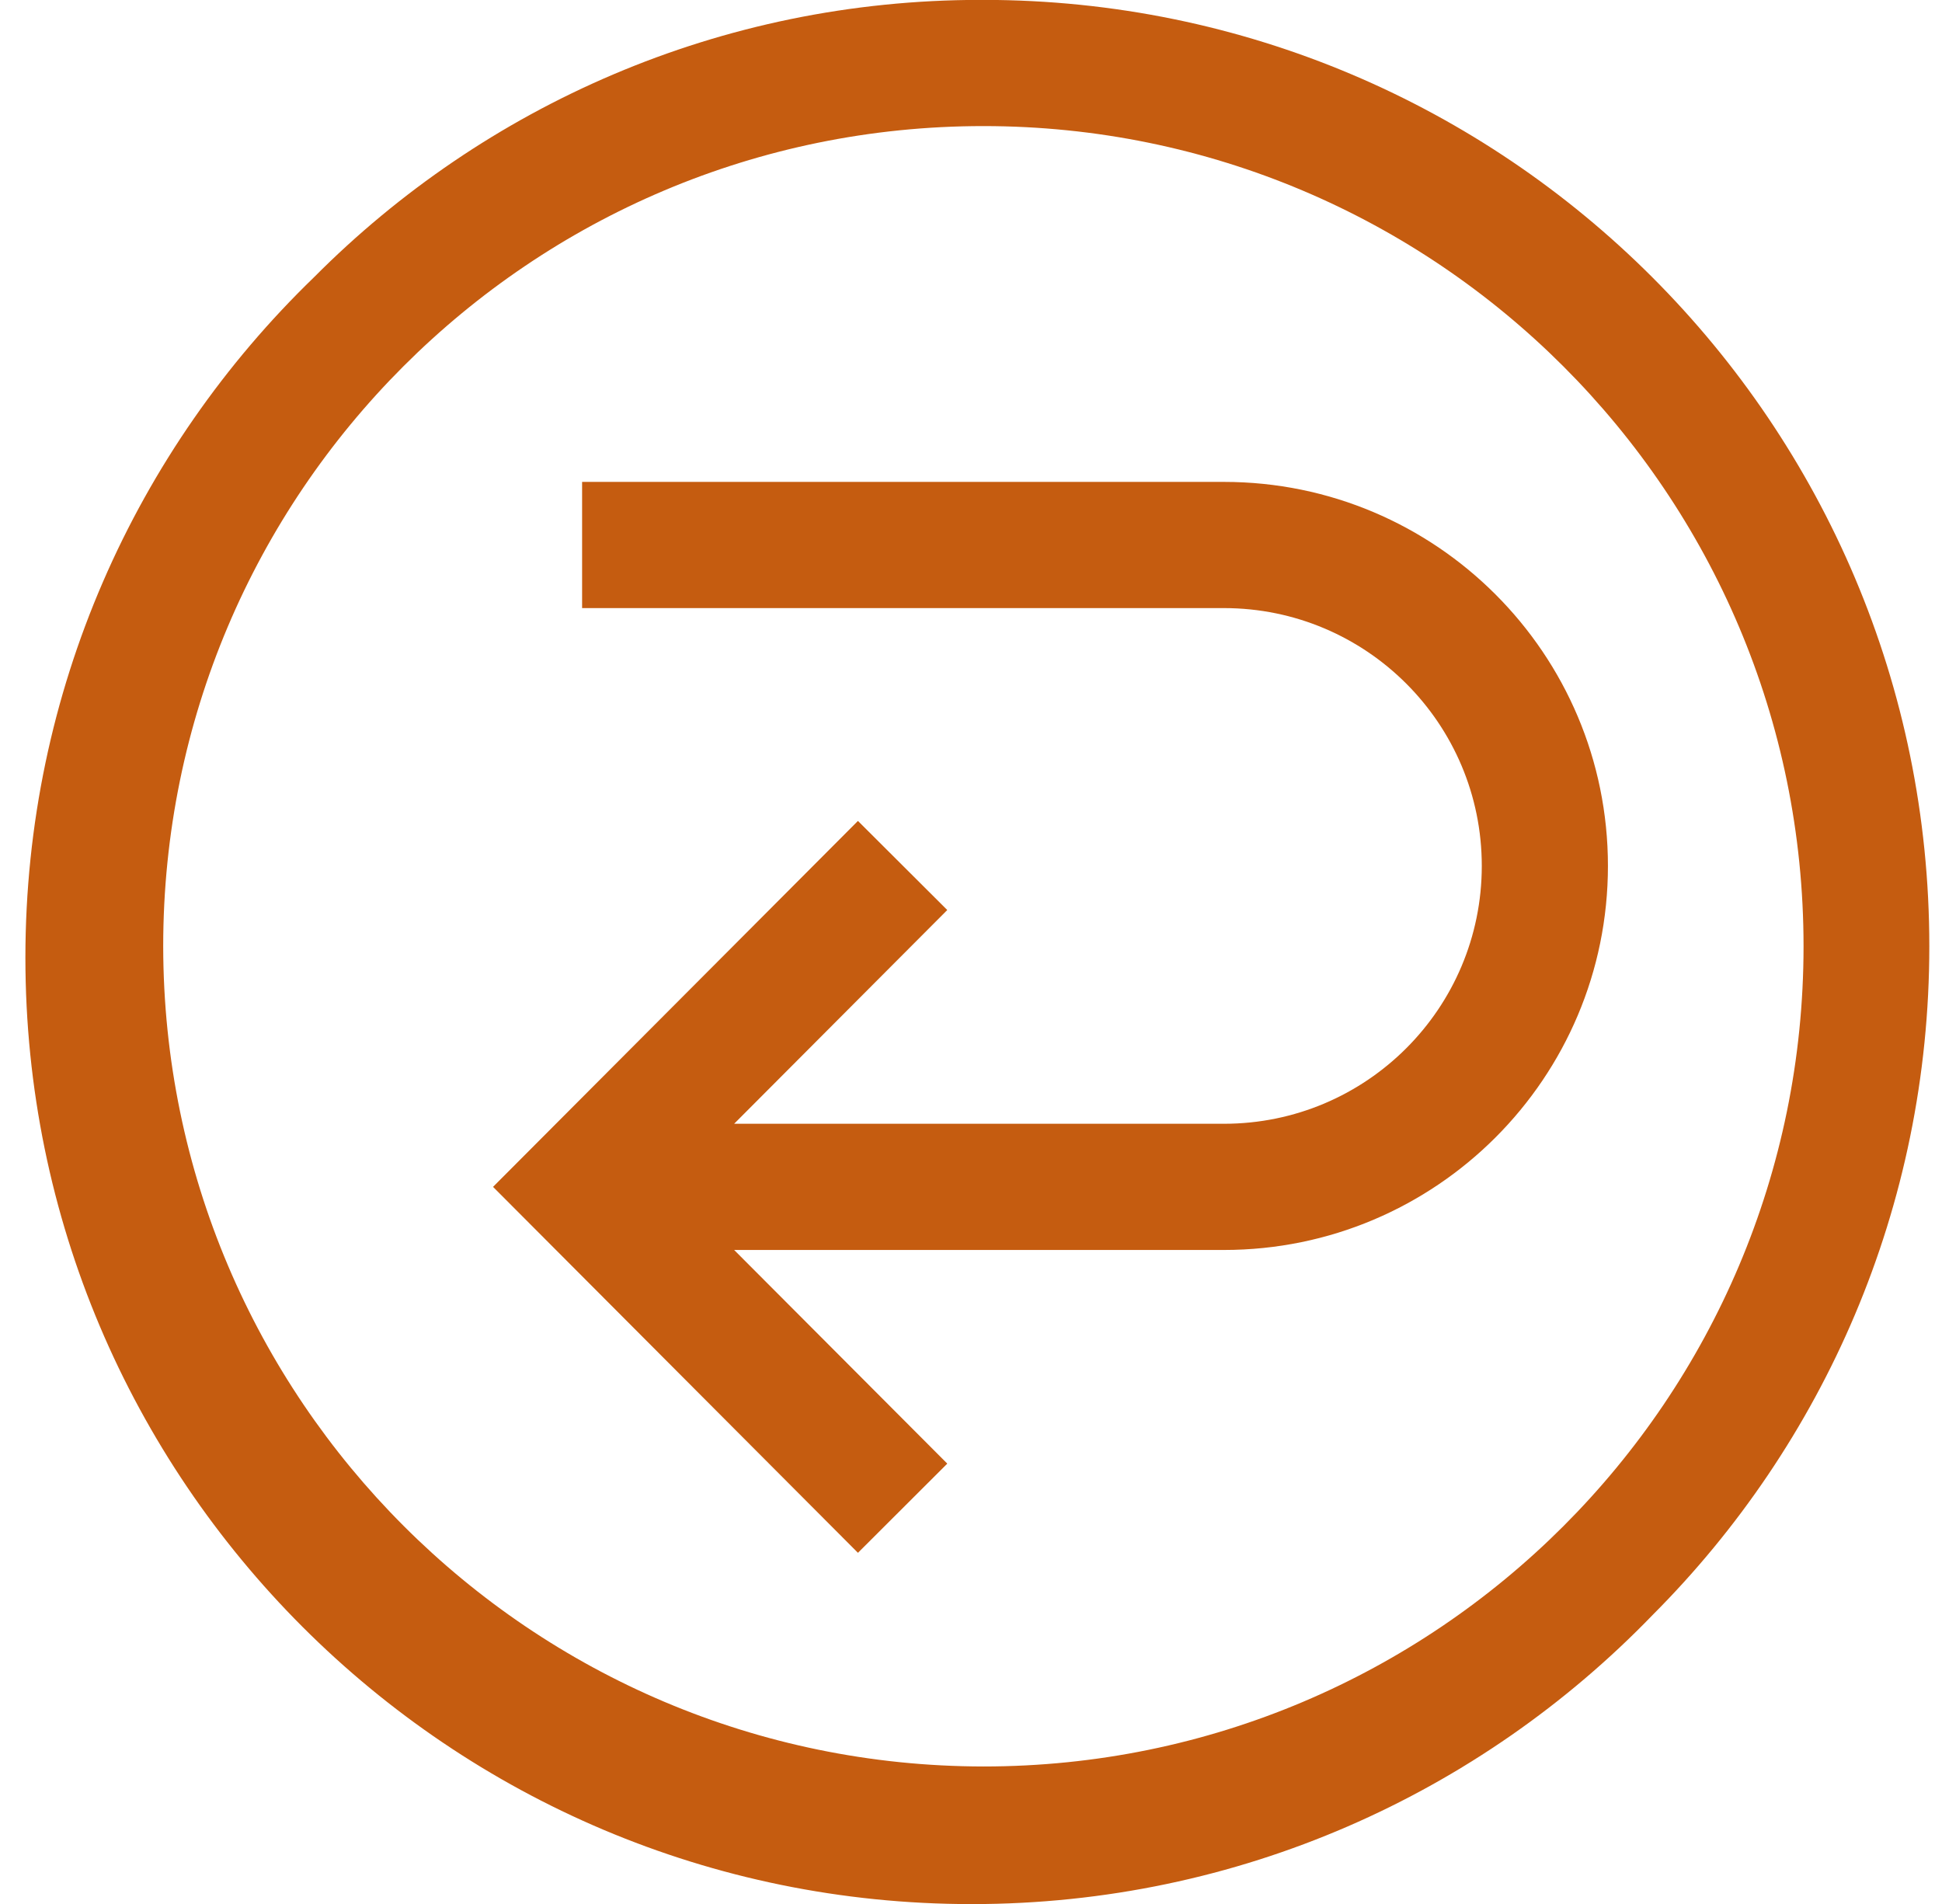
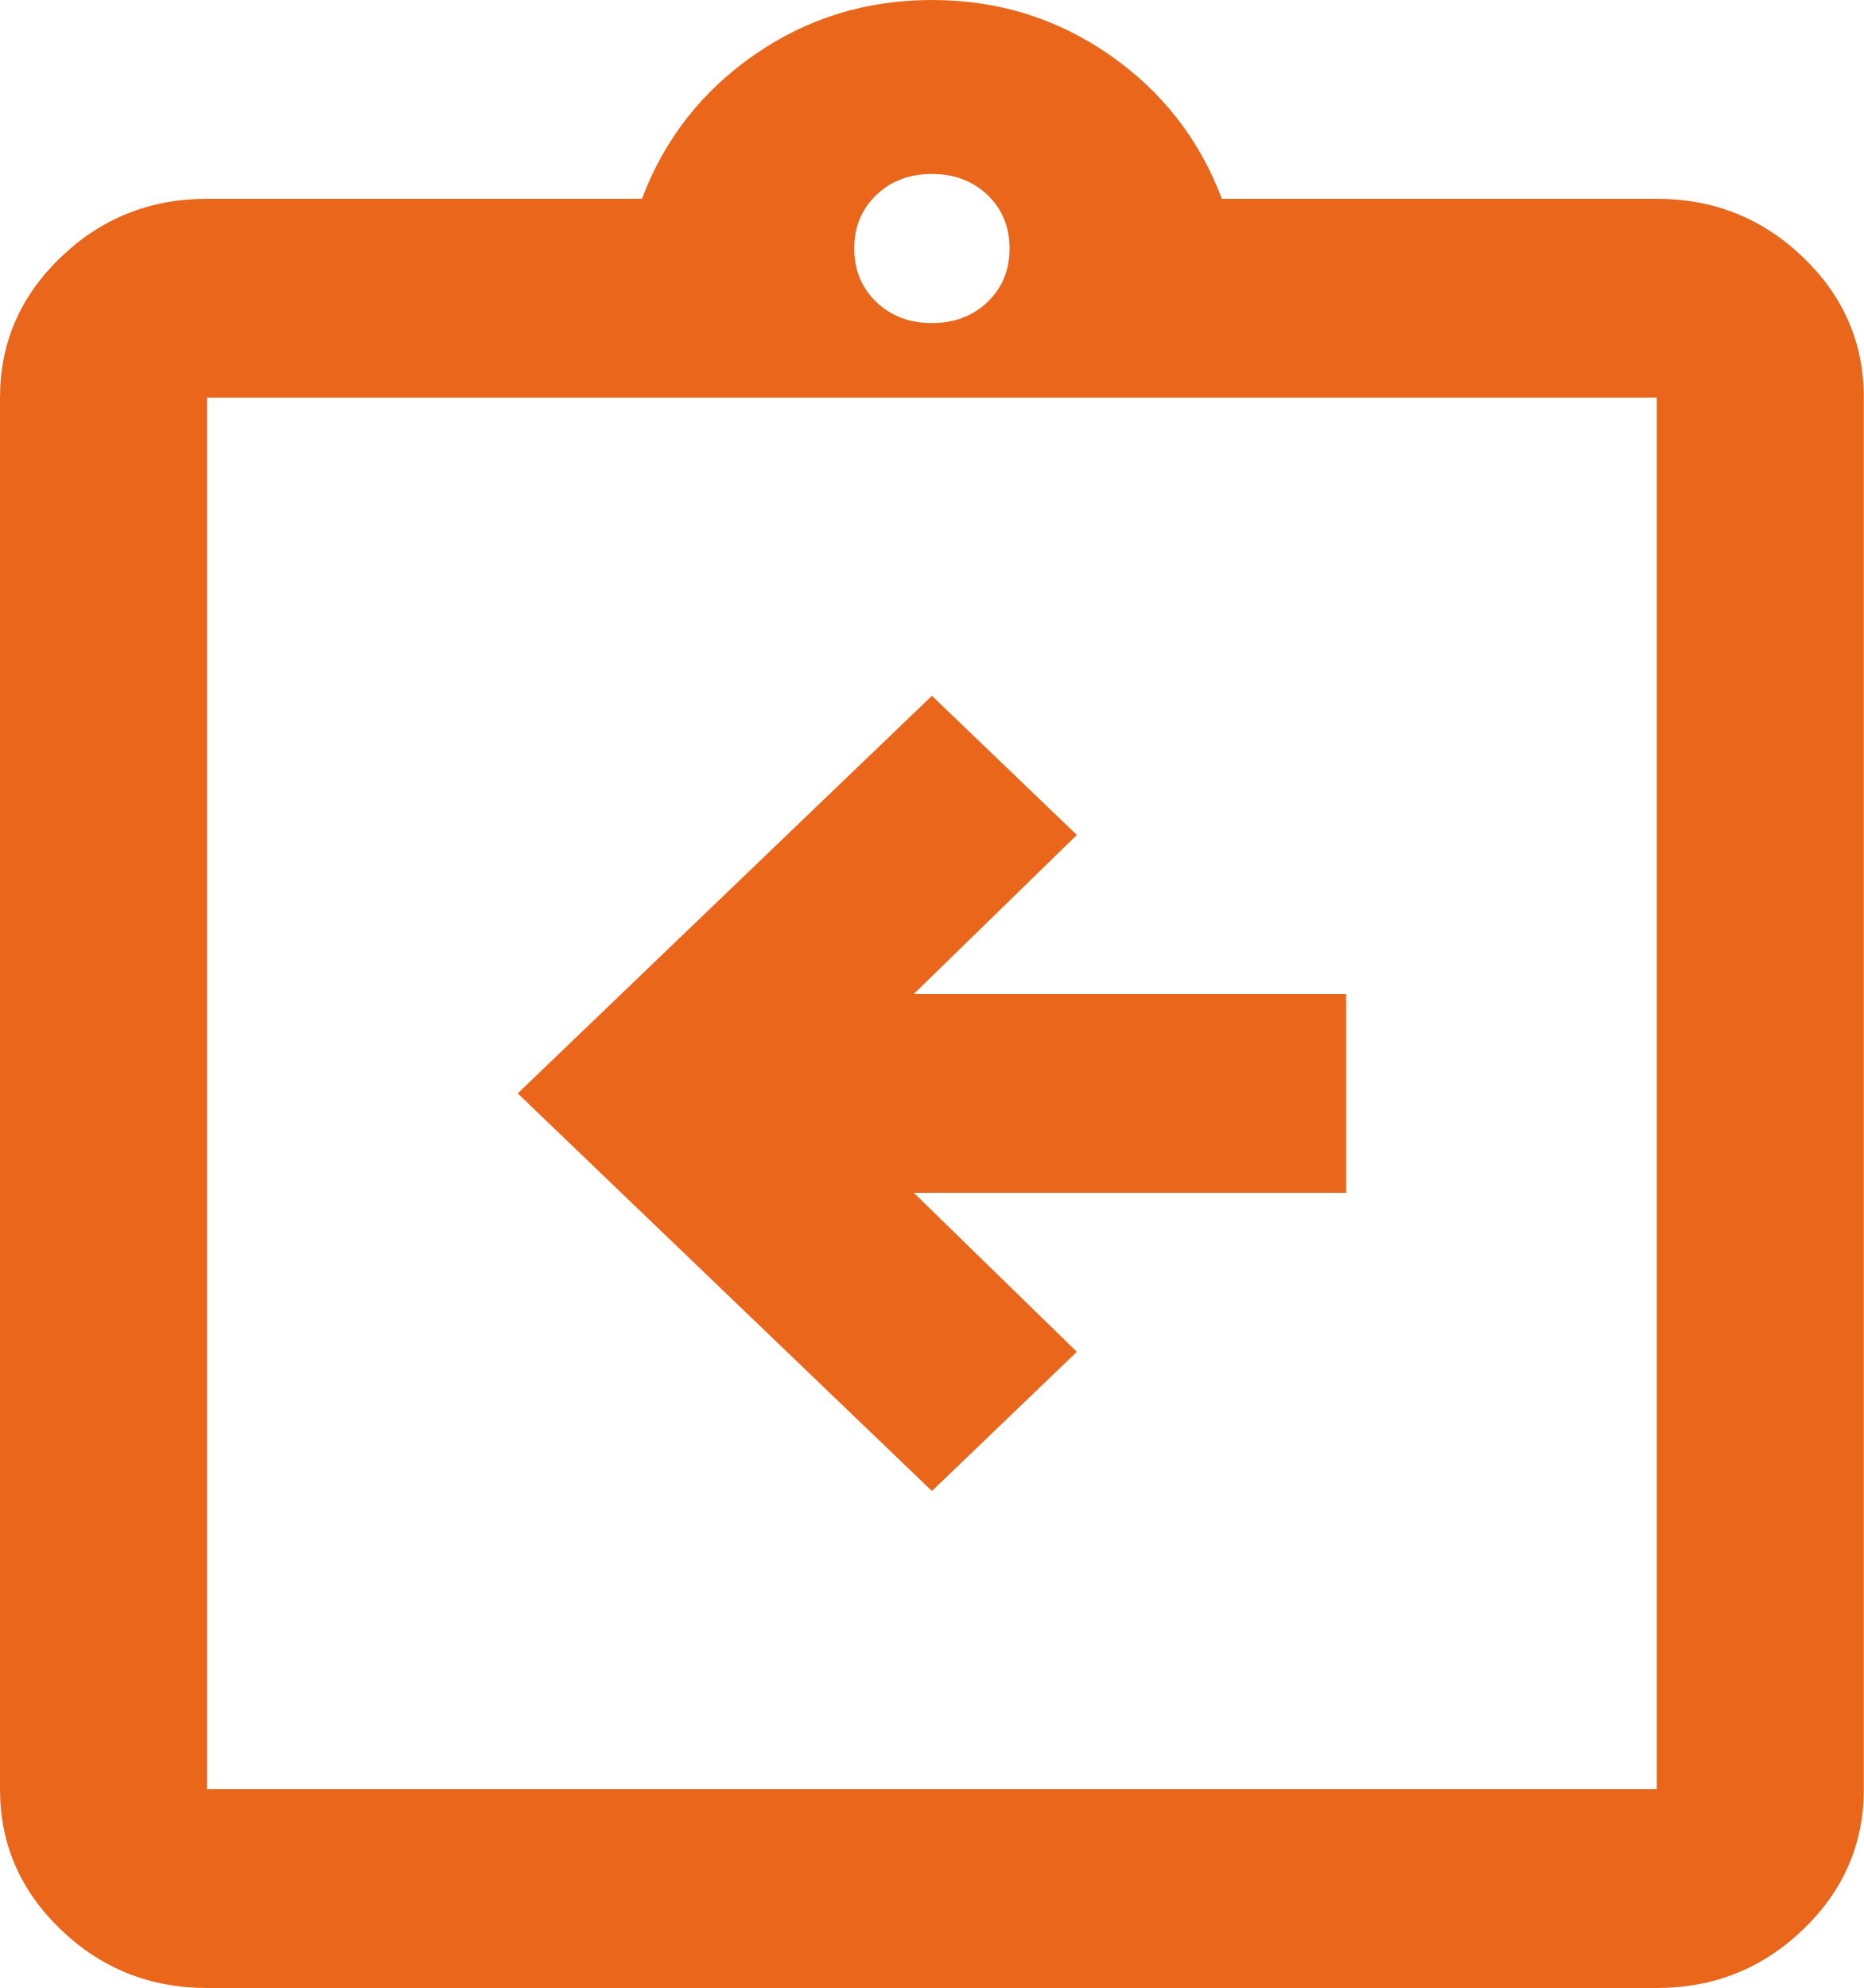
- <svg xmlns="http://www.w3.org/2000/svg" width="51" height="50" viewBox="0 0 51 50" fill="none">
-   <path d="M25.825 -0.003C39.546 0.003 50.667 11.128 50.667 24.85C50.667 31.707 47.889 37.916 43.398 42.413L43.398 42.413C38.873 47.095 32.535 50.003 25.519 50.003C11.794 50.003 0.667 38.876 0.667 25.15C0.667 18.136 3.572 11.802 8.244 7.283L8.251 7.276C12.724 2.78 18.915 -0.003 25.757 -0.003C25.781 -0.003 25.805 -0.003 25.828 -0.003H25.825H25.825ZM25.825 46.389C37.72 46.389 47.364 36.746 47.364 24.85C47.364 12.954 37.72 3.311 25.825 3.311C13.929 3.311 4.286 12.954 4.286 24.85C4.3 36.74 13.935 46.375 25.823 46.389H25.825V46.389ZM32.143 32.825H15.287V29.511H32.143C35.882 29.511 38.914 26.48 38.914 22.74C38.914 19.001 35.882 15.969 32.143 15.969H15.287V12.655H32.143C37.712 12.655 42.227 17.171 42.227 22.74C42.227 28.31 37.712 32.825 32.143 32.825V32.825ZM22.531 40.778L12.948 31.168L22.531 21.558L24.877 23.898L17.627 31.168L24.877 38.436L22.531 40.778Z" fill="#C55C10" />
+ <svg xmlns="http://www.w3.org/2000/svg" width="30" height="32" viewBox="0 0 30 32" fill="none">
+   <path d="M15 24L17.333 21.76L14.708 19.2H21.667V16H14.708L17.333 13.44L15 11.2L8.333 17.6L15 24ZM3.333 32C2.417 32 1.632 31.687 0.979 31.06C0.326 30.433 0 29.68 0 28.8V6.4C0 5.52 0.326 4.767 0.979 4.14C1.632 3.513 2.417 3.2 3.333 3.2H10.333C10.694 2.24 11.299 1.467 12.146 0.88C12.993 0.293 13.944 0 15 0C16.056 0 17.007 0.293 17.854 0.88C18.701 1.467 19.306 2.24 19.667 3.2H26.667C27.583 3.2 28.368 3.513 29.021 4.14C29.674 4.767 30 5.52 30 6.4V28.8C30 29.68 29.674 30.433 29.021 31.06C28.368 31.687 27.583 32 26.667 32H3.333ZM3.333 28.8H26.667V6.4H3.333V28.8ZM15 5.2C15.361 5.2 15.66 5.087 15.896 4.86C16.132 4.633 16.25 4.347 16.25 4C16.25 3.653 16.132 3.367 15.896 3.14C15.66 2.913 15.361 2.8 15 2.8C14.639 2.8 14.34 2.913 14.104 3.14C13.868 3.367 13.75 3.653 13.75 4C13.75 4.347 13.868 4.633 14.104 4.86C14.34 5.087 14.639 5.2 15 5.2Z" fill="#EA661B" />
</svg>
